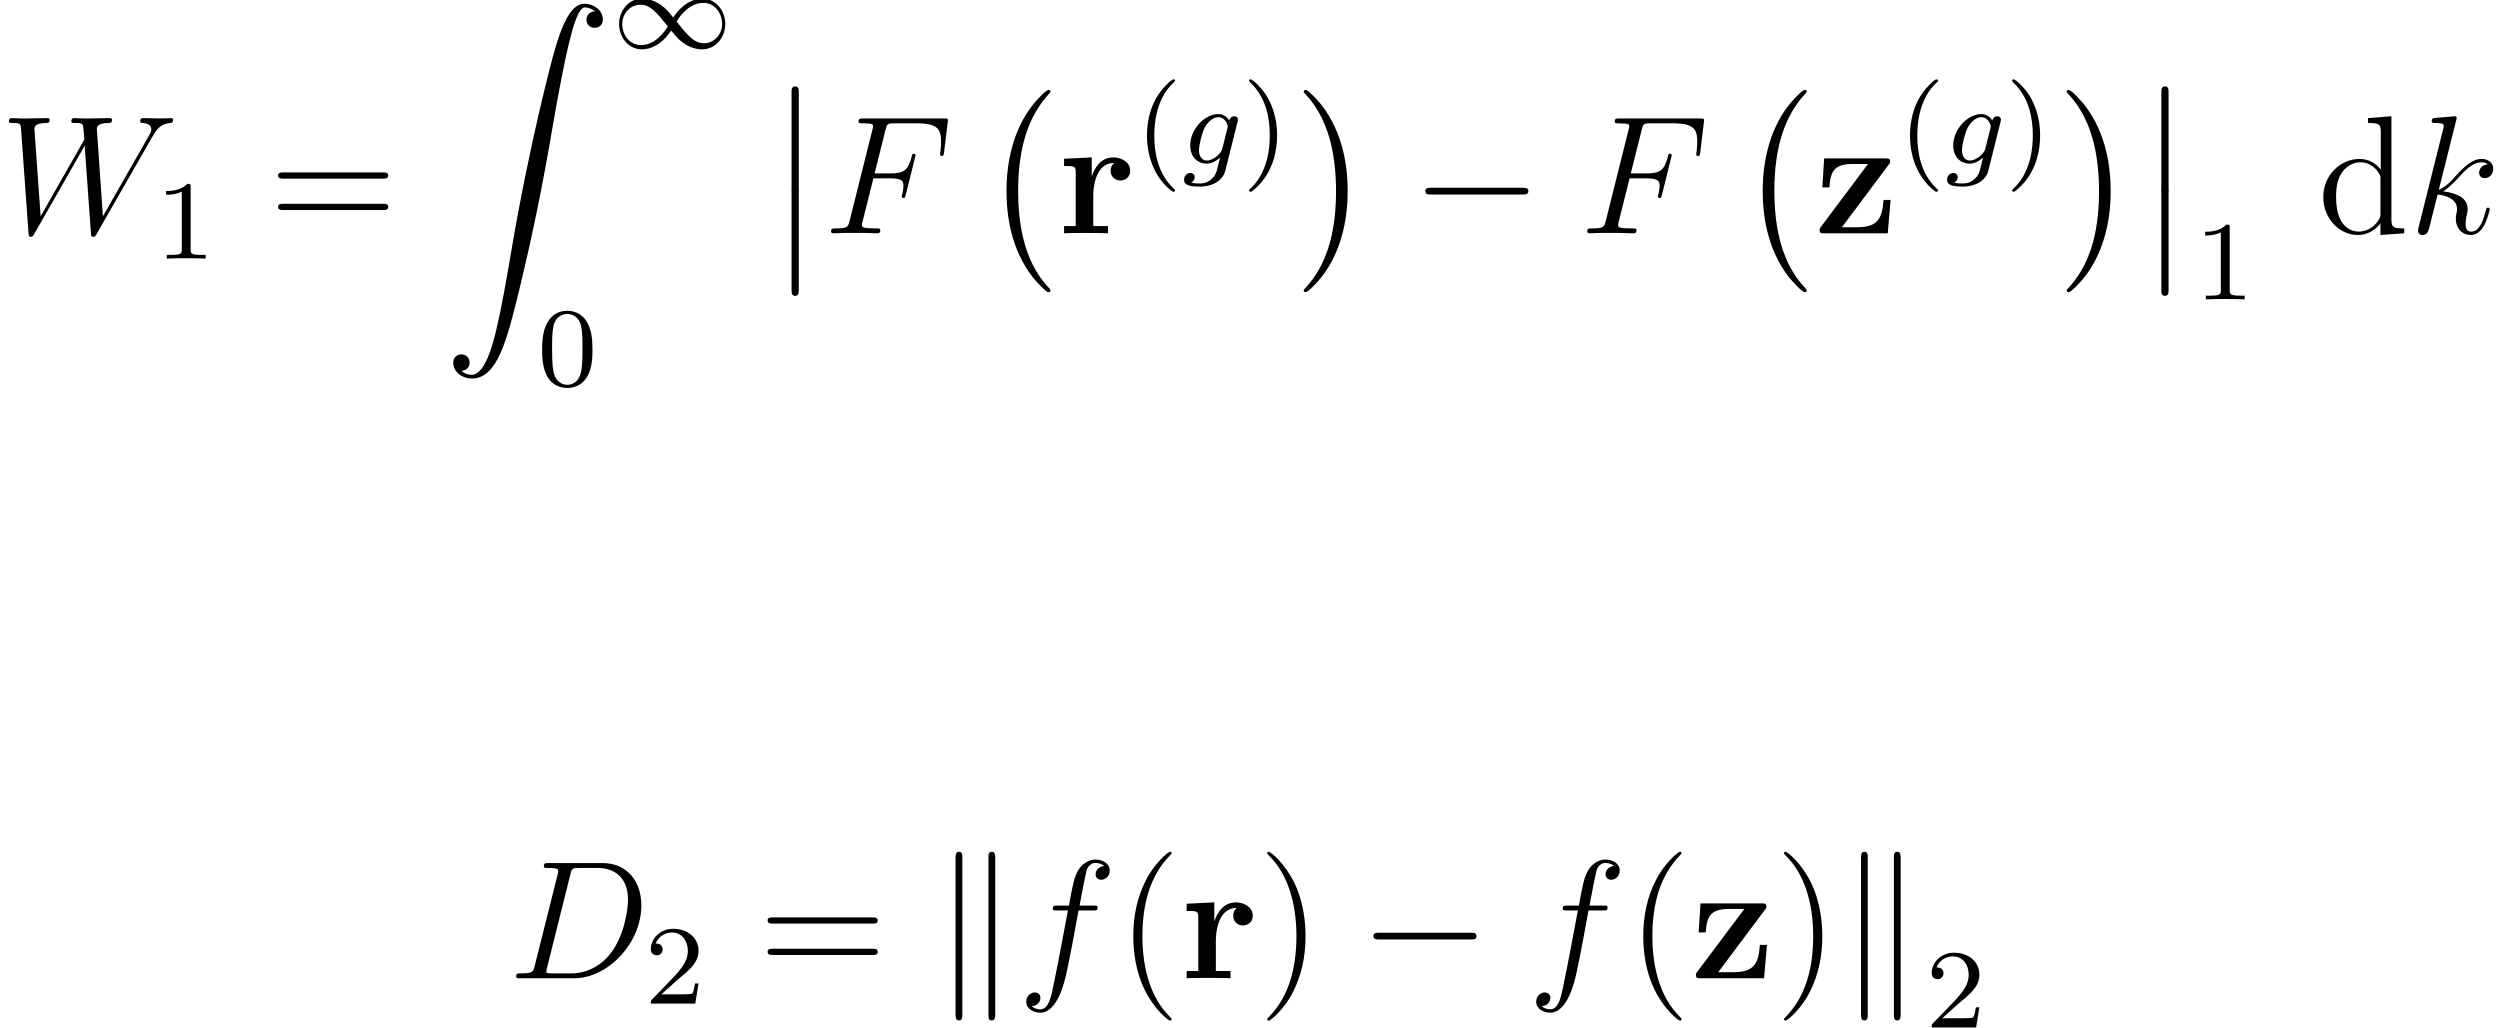
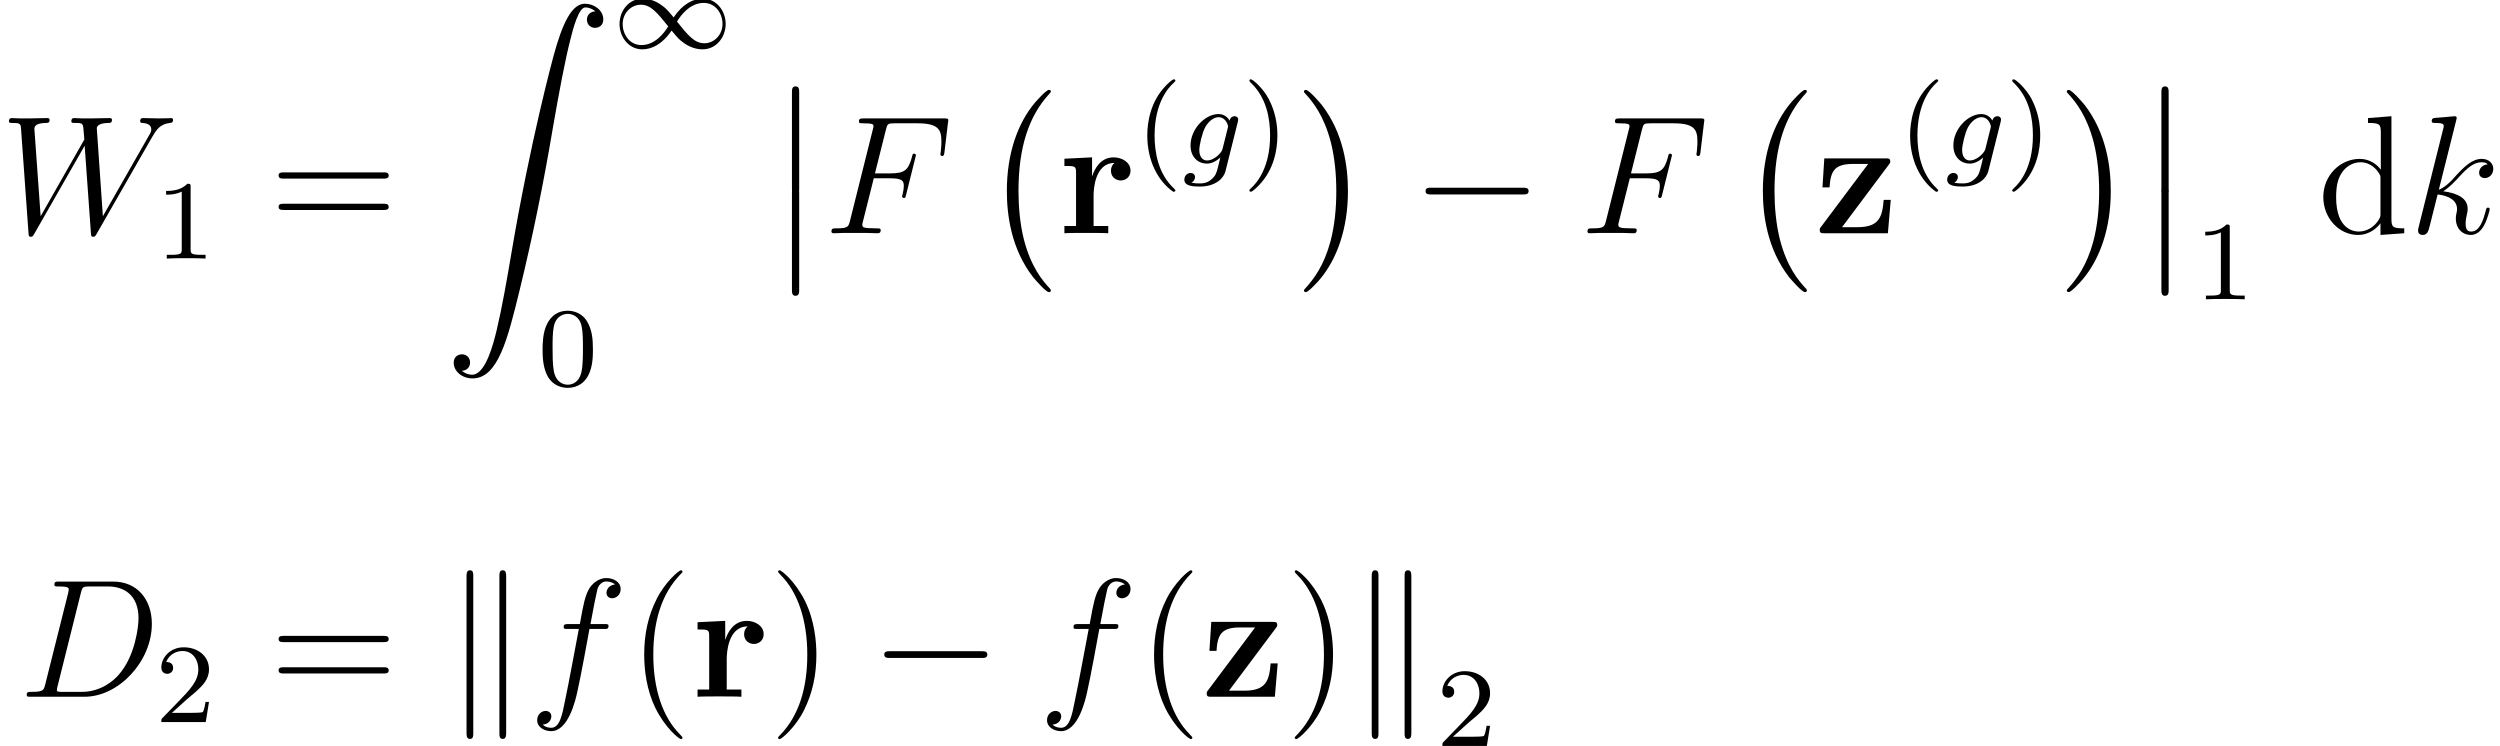
- <svg xmlns="http://www.w3.org/2000/svg" xmlns:xlink="http://www.w3.org/1999/xlink" height="109.238pt" version="1.1" viewBox="216.7 118.077 265.792 109.238" width="265.792pt">
+ <svg xmlns="http://www.w3.org/2000/svg" xmlns:xlink="http://www.w3.org/1999/xlink" height="79.325pt" version="1.1" viewBox="216.7 118.077 265.854 79.325" width="265.854pt">
  <defs>
+     <path d="M1.877 -0.885C1.769 -0.466 1.745 -0.347 0.909 -0.347C0.681 -0.347 0.562 -0.347 0.562 -0.132C0.562 0 0.634 0 0.873 0H4.663C7.077 0 9.433 -2.499 9.433 -5.165C9.433 -6.886 8.404 -8.165 6.695 -8.165H2.857C2.63 -8.165 2.523 -8.165 2.523 -7.938C2.523 -7.819 2.63 -7.819 2.809 -7.819C3.539 -7.819 3.539 -7.723 3.539 -7.592C3.539 -7.568 3.539 -7.496 3.491 -7.317L1.877 -0.885ZM4.399 -7.352C4.507 -7.795 4.555 -7.819 5.021 -7.819H6.336C7.46 -7.819 8.488 -7.209 8.488 -5.559C8.488 -4.961 8.249 -2.881 7.089 -1.566C6.755 -1.172 5.846 -0.347 4.471 -0.347H3.108C2.941 -0.347 2.917 -0.347 2.845 -0.359C2.714 -0.371 2.702 -0.395 2.702 -0.49C2.702 -0.574 2.726 -0.646 2.75 -0.753L4.399 -7.352Z" id="g5-68" />
+     <path d="M3.551 -3.897H4.698C5.607 -3.897 5.679 -3.694 5.679 -3.347C5.679 -3.192 5.655 -3.025 5.595 -2.762C5.571 -2.714 5.559 -2.654 5.559 -2.63C5.559 -2.546 5.607 -2.499 5.691 -2.499C5.786 -2.499 5.798 -2.546 5.846 -2.738L6.539 -5.523C6.539 -5.571 6.504 -5.643 6.42 -5.643C6.312 -5.643 6.3 -5.595 6.253 -5.392C6.001 -4.495 5.762 -4.244 4.722 -4.244H3.634L4.411 -7.34C4.519 -7.759 4.543 -7.795 5.033 -7.795H6.635C8.13 -7.795 8.345 -7.352 8.345 -6.504C8.345 -6.432 8.345 -6.169 8.309 -5.858C8.297 -5.81 8.273 -5.655 8.273 -5.607C8.273 -5.511 8.333 -5.475 8.404 -5.475C8.488 -5.475 8.536 -5.523 8.56 -5.738L8.811 -7.831C8.811 -7.867 8.835 -7.986 8.835 -8.01C8.835 -8.141 8.727 -8.141 8.512 -8.141H2.845C2.618 -8.141 2.499 -8.141 2.499 -7.926C2.499 -7.795 2.582 -7.795 2.786 -7.795C3.527 -7.795 3.527 -7.711 3.527 -7.58C3.527 -7.52 3.515 -7.472 3.479 -7.34L1.865 -0.885C1.757 -0.466 1.734 -0.347 0.897 -0.347C0.669 -0.347 0.55 -0.347 0.55 -0.132C0.55 0 0.658 0 0.729 0C0.956 0 1.196 -0.024 1.423 -0.024H2.977C3.24 -0.024 3.527 0 3.79 0C3.897 0 4.041 0 4.041 -0.215C4.041 -0.347 3.969 -0.347 3.706 -0.347C2.762 -0.347 2.738 -0.43 2.738 -0.61C2.738 -0.669 2.762 -0.765 2.786 -0.849L3.551 -3.897Z" id="g5-70" />
+     <path d="M10.796 -6.838C11.07 -7.305 11.334 -7.747 12.051 -7.819C12.158 -7.831 12.266 -7.843 12.266 -8.034C12.266 -8.165 12.158 -8.165 12.123 -8.165C12.099 -8.165 12.015 -8.141 11.226 -8.141C10.867 -8.141 10.497 -8.165 10.15 -8.165C10.078 -8.165 9.935 -8.165 9.935 -7.938C9.935 -7.831 10.03 -7.819 10.102 -7.819C10.341 -7.807 10.724 -7.735 10.724 -7.364C10.724 -7.209 10.676 -7.125 10.556 -6.922L7.293 -1.207L6.862 -7.436C6.862 -7.58 6.994 -7.807 7.663 -7.819C7.819 -7.819 7.938 -7.819 7.938 -8.046C7.938 -8.165 7.819 -8.165 7.759 -8.165C7.34 -8.165 6.898 -8.141 6.468 -8.141H5.846C5.667 -8.141 5.452 -8.165 5.272 -8.165C5.2 -8.165 5.057 -8.165 5.057 -7.938C5.057 -7.819 5.141 -7.819 5.344 -7.819C5.894 -7.819 5.894 -7.807 5.942 -7.077L5.978 -6.647L2.881 -1.207L2.439 -7.376C2.439 -7.508 2.439 -7.807 3.252 -7.819C3.383 -7.819 3.515 -7.819 3.515 -8.034C3.515 -8.165 3.407 -8.165 3.335 -8.165C2.917 -8.165 2.475 -8.141 2.044 -8.141H1.423C1.243 -8.141 1.028 -8.165 0.849 -8.165C0.777 -8.165 0.634 -8.165 0.634 -7.938C0.634 -7.819 0.729 -7.819 0.897 -7.819C1.459 -7.819 1.47 -7.747 1.494 -7.364L2.02 -0.024C2.032 0.179 2.044 0.251 2.188 0.251C2.307 0.251 2.331 0.203 2.439 0.024L6.001 -6.205L6.444 -0.024C6.456 0.179 6.468 0.251 6.611 0.251C6.731 0.251 6.767 0.191 6.862 0.024L10.796 -6.838Z" id="g5-87" />
+     <path d="M5.332 -4.806C5.571 -4.806 5.667 -4.806 5.667 -5.033C5.667 -5.153 5.571 -5.153 5.356 -5.153H4.388C4.615 -6.384 4.782 -7.233 4.878 -7.615C4.949 -7.902 5.2 -8.177 5.511 -8.177C5.762 -8.177 6.013 -8.07 6.133 -7.962C5.667 -7.914 5.523 -7.568 5.523 -7.364C5.523 -7.125 5.703 -6.982 5.93 -6.982C6.169 -6.982 6.528 -7.185 6.528 -7.639C6.528 -8.141 6.025 -8.416 5.499 -8.416C4.985 -8.416 4.483 -8.034 4.244 -7.568C4.029 -7.149 3.909 -6.719 3.634 -5.153H2.833C2.606 -5.153 2.487 -5.153 2.487 -4.937C2.487 -4.806 2.558 -4.806 2.798 -4.806H3.563C3.347 -3.694 2.857 -0.992 2.582 0.287C2.379 1.327 2.2 2.2 1.602 2.2C1.566 2.2 1.219 2.2 1.004 1.973C1.614 1.925 1.614 1.399 1.614 1.387C1.614 1.148 1.435 1.004 1.207 1.004C0.968 1.004 0.61 1.207 0.61 1.662C0.61 2.176 1.136 2.439 1.602 2.439C2.821 2.439 3.324 0.251 3.455 -0.347C3.67 -1.267 4.256 -4.447 4.316 -4.806H5.332Z" id="g5-102" />
+     <path d="M3.359 -7.998C3.371 -8.046 3.395 -8.118 3.395 -8.177C3.395 -8.297 3.276 -8.297 3.252 -8.297C3.24 -8.297 2.809 -8.261 2.594 -8.237C2.391 -8.225 2.212 -8.201 1.997 -8.189C1.71 -8.165 1.626 -8.153 1.626 -7.938C1.626 -7.819 1.745 -7.819 1.865 -7.819C2.475 -7.819 2.475 -7.711 2.475 -7.592C2.475 -7.544 2.475 -7.52 2.415 -7.305L0.705 -0.466C0.658 -0.287 0.658 -0.263 0.658 -0.191C0.658 0.072 0.861 0.12 0.98 0.12C1.315 0.12 1.387 -0.143 1.482 -0.514L2.044 -2.75C2.905 -2.654 3.419 -2.295 3.419 -1.722C3.419 -1.65 3.419 -1.602 3.383 -1.423C3.335 -1.243 3.335 -1.1 3.335 -1.04C3.335 -0.347 3.79 0.12 4.399 0.12C4.949 0.12 5.236 -0.383 5.332 -0.55C5.583 -0.992 5.738 -1.662 5.738 -1.71C5.738 -1.769 5.691 -1.817 5.619 -1.817C5.511 -1.817 5.499 -1.769 5.452 -1.578C5.284 -0.956 5.033 -0.12 4.423 -0.12C4.184 -0.12 4.029 -0.239 4.029 -0.693C4.029 -0.921 4.077 -1.184 4.125 -1.363C4.172 -1.578 4.172 -1.59 4.172 -1.734C4.172 -2.439 3.539 -2.833 2.439 -2.977C2.869 -3.24 3.3 -3.706 3.467 -3.885C4.148 -4.651 4.615 -5.033 5.165 -5.033C5.44 -5.033 5.511 -4.961 5.595 -4.89C5.153 -4.842 4.985 -4.531 4.985 -4.292C4.985 -4.005 5.212 -3.909 5.38 -3.909C5.703 -3.909 5.99 -4.184 5.99 -4.567C5.99 -4.914 5.715 -5.272 5.177 -5.272C4.519 -5.272 3.981 -4.806 3.132 -3.85C3.013 -3.706 2.57 -3.252 2.128 -3.084L3.359 -7.998Z" id="g5-107" />
+     <path d="M2.487 -2.69C2.487 -3.084 2.57 -4.985 3.969 -4.985C3.802 -4.854 3.718 -4.651 3.718 -4.435C3.718 -3.945 4.113 -3.742 4.411 -3.742S5.105 -3.945 5.105 -4.435C5.105 -5.045 4.483 -5.38 3.909 -5.38C2.965 -5.38 2.558 -4.555 2.391 -4.053H2.379V-5.38L0.418 -5.284V-4.77C1.16 -4.77 1.243 -4.77 1.243 -4.304V-0.514H0.418V0C0.693 -0.024 1.59 -0.024 1.925 -0.024C2.271 -0.024 3.24 -0.024 3.527 0V-0.514H2.487V-2.69Z" id="g0-114" />
+     <path d="M5.26 -4.854C5.368 -4.985 5.368 -5.009 5.368 -5.081C5.368 -5.308 5.248 -5.308 5.021 -5.308H0.693L0.562 -3.252H1.064C1.136 -4.388 1.399 -4.914 2.726 -4.914H3.802L0.478 -0.478C0.371 -0.347 0.371 -0.323 0.371 -0.239C0.371 0 0.478 0 0.717 0H5.2L5.404 -2.367H4.902C4.806 -1.1 4.543 -0.43 3.037 -0.43H1.949L5.26 -4.854Z" id="g0-122" />
+     <path d="M4.304 -2.184C3.834 -2.75 3.77 -2.813 3.491 -3.021C3.124 -3.3 2.638 -3.515 2.112 -3.515C1.14 -3.515 0.47 -2.662 0.47 -1.714C0.47 -0.781 1.132 0.08 2.08 0.08C2.734 0.08 3.499 -0.263 4.16 -1.251C4.631 -0.685 4.694 -0.622 4.973 -0.414C5.34 -0.135 5.826 0.08 6.352 0.08C7.325 0.08 7.994 -0.773 7.994 -1.722C7.994 -2.654 7.332 -3.515 6.384 -3.515C5.731 -3.515 4.965 -3.172 4.304 -2.184ZM4.543 -1.889C4.846 -2.391 5.499 -3.212 6.44 -3.212C7.293 -3.212 7.771 -2.439 7.771 -1.722C7.771 -0.948 7.181 -0.351 6.48 -0.351S5.308 -0.933 4.543 -1.889ZM3.921 -1.546C3.618 -1.044 2.965 -0.223 2.024 -0.223C1.172 -0.223 0.693 -0.996 0.693 -1.714C0.693 -2.487 1.283 -3.084 1.985 -3.084S3.156 -2.503 3.921 -1.546Z" id="g2-49" />
+     <path d="M4.937 13.736C4.937 13.689 4.914 13.665 4.89 13.629C4.34 13.043 3.527 12.075 3.025 10.126C2.75 9.038 2.642 7.807 2.642 6.695C2.642 3.551 3.395 1.351 4.83 -0.203C4.937 -0.311 4.937 -0.335 4.937 -0.359C4.937 -0.478 4.842 -0.478 4.794 -0.478C4.615 -0.478 3.969 0.239 3.814 0.418C2.594 1.865 1.817 4.017 1.817 6.683C1.817 8.381 2.116 10.784 3.682 12.804C3.802 12.947 4.579 13.856 4.794 13.856C4.842 13.856 4.937 13.856 4.937 13.736Z" id="g1-0" />
+     <path d="M3.646 6.695C3.646 4.997 3.347 2.594 1.781 0.574C1.662 0.43 0.885 -0.478 0.669 -0.478C0.61 -0.478 0.526 -0.454 0.526 -0.359C0.526 -0.311 0.55 -0.275 0.598 -0.239C1.172 0.383 1.949 1.351 2.439 3.252C2.714 4.34 2.821 5.571 2.821 6.683C2.821 7.89 2.714 9.11 2.403 10.281C1.949 11.955 1.243 12.912 0.634 13.581C0.526 13.689 0.526 13.713 0.526 13.736C0.526 13.832 0.61 13.856 0.669 13.856C0.849 13.856 1.506 13.127 1.65 12.959C2.869 11.513 3.646 9.361 3.646 6.695Z" id="g1-1" />
+     <path d="M1.734 6.982C1.734 7.173 1.734 7.424 1.985 7.424C2.248 7.424 2.248 7.185 2.248 6.982V0.191C2.248 0 2.248 -0.251 1.997 -0.251C1.734 -0.251 1.734 -0.012 1.734 0.191V6.982Z" id="g1-12" />
+     <path d="M1.243 26.026C1.626 26.003 1.829 25.739 1.829 25.441C1.829 25.046 1.53 24.855 1.255 24.855C0.968 24.855 0.669 25.034 0.669 25.453C0.669 26.062 1.267 26.564 1.997 26.564C3.814 26.564 4.495 23.767 5.344 20.3C6.265 16.522 7.042 12.708 7.687 8.871C8.13 6.324 8.572 3.933 8.978 2.391C9.122 1.805 9.528 0.263 9.995 0.263C10.365 0.263 10.664 0.49 10.712 0.538C10.317 0.562 10.114 0.825 10.114 1.124C10.114 1.518 10.413 1.71 10.688 1.71C10.975 1.71 11.274 1.53 11.274 1.112C11.274 0.466 10.628 0 9.971 0C9.062 0 8.393 1.303 7.735 3.742C7.699 3.873 6.073 9.875 4.758 17.694C4.447 19.523 4.101 21.519 3.706 23.181C3.491 24.054 2.941 26.301 1.973 26.301C1.542 26.301 1.255 26.026 1.243 26.026Z" id="g1-90" />
+     <path d="M7.878 -2.75C8.082 -2.75 8.297 -2.75 8.297 -2.989S8.082 -3.228 7.878 -3.228H1.411C1.207 -3.228 0.992 -3.228 0.992 -2.989S1.207 -2.75 1.411 -2.75H7.878Z" id="g3-0" />
+     <path d="M2.056 -8.56C2.056 -8.751 2.056 -8.966 1.817 -8.966S1.578 -8.703 1.578 -8.524V2.546C1.578 2.738 1.578 2.989 1.817 2.989S2.056 2.774 2.056 2.582V-8.56ZM4.388 -8.524C4.388 -8.715 4.388 -8.966 4.148 -8.966S3.909 -8.751 3.909 -8.56V2.582C3.909 2.774 3.909 2.989 4.148 2.989S4.388 2.726 4.388 2.546V-8.524Z" id="g3-107" />
    <path d="M2.654 1.993C2.718 1.993 2.813 1.993 2.813 1.897C2.813 1.865 2.805 1.857 2.702 1.753C1.61 0.725 1.339 -0.757 1.339 -1.993C1.339 -4.288 2.287 -5.364 2.694 -5.731C2.805 -5.834 2.813 -5.842 2.813 -5.882S2.782 -5.978 2.702 -5.978C2.574 -5.978 2.176 -5.571 2.112 -5.499C1.044 -4.384 0.821 -2.949 0.821 -1.993C0.821 -0.207 1.57 1.227 2.654 1.993Z" id="g6-40" />
    <path d="M2.463 -1.993C2.463 -2.75 2.335 -3.658 1.841 -4.599C1.451 -5.332 0.725 -5.978 0.582 -5.978C0.502 -5.978 0.478 -5.922 0.478 -5.882C0.478 -5.85 0.478 -5.834 0.574 -5.738C1.69 -4.678 1.945 -3.22 1.945 -1.993C1.945 0.295 0.996 1.379 0.59 1.745C0.486 1.849 0.478 1.857 0.478 1.897S0.502 1.993 0.582 1.993C0.709 1.993 1.108 1.586 1.172 1.514C2.24 0.399 2.463 -1.036 2.463 -1.993Z" id="g6-41" />
    <path d="M3.897 -2.542C3.897 -3.395 3.81 -3.913 3.547 -4.423C3.196 -5.125 2.55 -5.3 2.112 -5.3C1.108 -5.3 0.741 -4.551 0.63 -4.328C0.343 -3.746 0.327 -2.957 0.327 -2.542C0.327 -2.016 0.351 -1.211 0.733 -0.574C1.1 0.016 1.69 0.167 2.112 0.167C2.495 0.167 3.18 0.048 3.579 -0.741C3.873 -1.315 3.897 -2.024 3.897 -2.542ZM2.112 -0.056C1.841 -0.056 1.291 -0.183 1.124 -1.02C1.036 -1.474 1.036 -2.224 1.036 -2.638C1.036 -3.188 1.036 -3.746 1.124 -4.184C1.291 -4.997 1.913 -5.077 2.112 -5.077C2.383 -5.077 2.933 -4.941 3.092 -4.216C3.188 -3.778 3.188 -3.18 3.188 -2.638C3.188 -2.168 3.188 -1.451 3.092 -1.004C2.925 -0.167 2.375 -0.056 2.112 -0.056Z" id="g6-48" />
    <path d="M2.503 -5.077C2.503 -5.292 2.487 -5.3 2.271 -5.3C1.945 -4.981 1.522 -4.79 0.765 -4.79V-4.527C0.98 -4.527 1.411 -4.527 1.873 -4.742V-0.654C1.873 -0.359 1.849 -0.263 1.092 -0.263H0.813V0C1.14 -0.024 1.825 -0.024 2.184 -0.024S3.236 -0.024 3.563 0V-0.263H3.284C2.527 -0.263 2.503 -0.359 2.503 -0.654V-5.077Z" id="g6-49" />
    <path d="M2.248 -1.626C2.375 -1.745 2.71 -2.008 2.837 -2.12C3.332 -2.574 3.802 -3.013 3.802 -3.738C3.802 -4.686 3.005 -5.3 2.008 -5.3C1.052 -5.3 0.422 -4.575 0.422 -3.865C0.422 -3.475 0.733 -3.419 0.845 -3.419C1.012 -3.419 1.259 -3.539 1.259 -3.842C1.259 -4.256 0.861 -4.256 0.765 -4.256C0.996 -4.838 1.53 -5.037 1.921 -5.037C2.662 -5.037 3.045 -4.407 3.045 -3.738C3.045 -2.909 2.463 -2.303 1.522 -1.339L0.518 -0.303C0.422 -0.215 0.422 -0.199 0.422 0H3.571L3.802 -1.427H3.555C3.531 -1.267 3.467 -0.869 3.371 -0.717C3.324 -0.654 2.718 -0.654 2.59 -0.654H1.172L2.248 -1.626Z" id="g6-50" />
    <path d="M3.885 2.905C3.885 2.869 3.885 2.845 3.682 2.642C2.487 1.435 1.817 -0.538 1.817 -2.977C1.817 -5.296 2.379 -7.293 3.766 -8.703C3.885 -8.811 3.885 -8.835 3.885 -8.871C3.885 -8.942 3.826 -8.966 3.778 -8.966C3.622 -8.966 2.642 -8.106 2.056 -6.934C1.447 -5.727 1.172 -4.447 1.172 -2.977C1.172 -1.913 1.339 -0.49 1.961 0.789C2.666 2.224 3.646 3.001 3.778 3.001C3.826 3.001 3.885 2.977 3.885 2.905Z" id="g7-40" />
    <path d="M3.371 -2.977C3.371 -3.885 3.252 -5.368 2.582 -6.755C1.877 -8.189 0.897 -8.966 0.765 -8.966C0.717 -8.966 0.658 -8.942 0.658 -8.871C0.658 -8.835 0.658 -8.811 0.861 -8.608C2.056 -7.4 2.726 -5.428 2.726 -2.989C2.726 -0.669 2.164 1.327 0.777 2.738C0.658 2.845 0.658 2.869 0.658 2.905C0.658 2.977 0.717 3.001 0.765 3.001C0.921 3.001 1.901 2.14 2.487 0.968C3.096 -0.251 3.371 -1.542 3.371 -2.977Z" id="g7-41" />
    <path d="M8.07 -3.873C8.237 -3.873 8.452 -3.873 8.452 -4.089C8.452 -4.316 8.249 -4.316 8.07 -4.316H1.028C0.861 -4.316 0.646 -4.316 0.646 -4.101C0.646 -3.873 0.849 -3.873 1.028 -3.873H8.07ZM8.07 -1.65C8.237 -1.65 8.452 -1.65 8.452 -1.865C8.452 -2.092 8.249 -2.092 8.07 -2.092H1.028C0.861 -2.092 0.646 -2.092 0.646 -1.877C0.646 -1.65 0.849 -1.65 1.028 -1.65H8.07Z" id="g7-61" />
    <path d="M3.587 -8.165V-7.819C4.399 -7.819 4.495 -7.735 4.495 -7.149V-4.507C4.244 -4.854 3.73 -5.272 3.001 -5.272C1.614 -5.272 0.418 -4.101 0.418 -2.57C0.418 -1.052 1.554 0.12 2.869 0.12C3.778 0.12 4.304 -0.478 4.471 -0.705V0.12L6.157 0V-0.347C5.344 -0.347 5.248 -0.43 5.248 -1.016V-8.297L3.587 -8.165ZM4.471 -1.399C4.471 -1.184 4.471 -1.148 4.304 -0.885C4.017 -0.466 3.527 -0.12 2.929 -0.12C2.618 -0.12 1.327 -0.239 1.327 -2.558C1.327 -3.419 1.47 -3.897 1.734 -4.292C1.973 -4.663 2.451 -5.033 3.049 -5.033C3.79 -5.033 4.208 -4.495 4.328 -4.304C4.471 -4.101 4.471 -4.077 4.471 -3.862V-1.399Z" id="g7-100" />
-     <path d="M2.487 -2.69C2.487 -3.084 2.57 -4.985 3.969 -4.985C3.802 -4.854 3.718 -4.651 3.718 -4.435C3.718 -3.945 4.113 -3.742 4.411 -3.742S5.105 -3.945 5.105 -4.435C5.105 -5.045 4.483 -5.38 3.909 -5.38C2.965 -5.38 2.558 -4.555 2.391 -4.053H2.379V-5.38L0.418 -5.284V-4.77C1.16 -4.77 1.243 -4.77 1.243 -4.304V-0.514H0.418V0C0.693 -0.024 1.59 -0.024 1.925 -0.024C2.271 -0.024 3.24 -0.024 3.527 0V-0.514H2.487V-2.69Z" id="g0-114" />
-     <path d="M5.26 -4.854C5.368 -4.985 5.368 -5.009 5.368 -5.081C5.368 -5.308 5.248 -5.308 5.021 -5.308H0.693L0.562 -3.252H1.064C1.136 -4.388 1.399 -4.914 2.726 -4.914H3.802L0.478 -0.478C0.371 -0.347 0.371 -0.323 0.371 -0.239C0.371 0 0.478 0 0.717 0H5.2L5.404 -2.367H4.902C4.806 -1.1 4.543 -0.43 3.037 -0.43H1.949L5.26 -4.854Z" id="g0-122" />
    <path d="M3.953 -2.941C3.985 -3.061 3.985 -3.108 3.985 -3.116C3.985 -3.3 3.834 -3.363 3.73 -3.363C3.547 -3.363 3.403 -3.22 3.371 -3.053C3.308 -3.172 3.068 -3.515 2.59 -3.515C1.642 -3.515 0.606 -2.455 0.606 -1.291C0.606 -0.43 1.172 0 1.761 0C2.128 0 2.455 -0.199 2.718 -0.43L2.542 0.287C2.455 0.622 2.399 0.853 2.088 1.116C1.753 1.403 1.451 1.403 1.251 1.403S0.861 1.395 0.669 1.355C0.845 1.259 0.925 1.092 0.925 0.956C0.925 0.765 0.781 0.662 0.614 0.662C0.414 0.662 0.167 0.821 0.167 1.14C0.167 1.594 0.789 1.626 1.267 1.626C2.399 1.626 2.965 1.02 3.084 0.534L3.953 -2.941ZM2.877 -1.052C2.821 -0.829 2.646 -0.669 2.479 -0.518C2.407 -0.462 2.104 -0.223 1.777 -0.223C1.459 -0.223 1.227 -0.486 1.227 -0.964C1.227 -1.299 1.427 -2.168 1.642 -2.574C1.897 -3.029 2.271 -3.292 2.59 -3.292C3.124 -3.292 3.268 -2.702 3.268 -2.63L3.244 -2.519L2.877 -1.052Z" id="g4-103" />
-     <path d="M7.878 -2.75C8.082 -2.75 8.297 -2.75 8.297 -2.989S8.082 -3.228 7.878 -3.228H1.411C1.207 -3.228 0.992 -3.228 0.992 -2.989S1.207 -2.75 1.411 -2.75H7.878Z" id="g3-0" />
-     <path d="M2.056 -8.56C2.056 -8.751 2.056 -8.966 1.817 -8.966S1.578 -8.703 1.578 -8.524V2.546C1.578 2.738 1.578 2.989 1.817 2.989S2.056 2.774 2.056 2.582V-8.56ZM4.388 -8.524C4.388 -8.715 4.388 -8.966 4.148 -8.966S3.909 -8.751 3.909 -8.56V2.582C3.909 2.774 3.909 2.989 4.148 2.989S4.388 2.726 4.388 2.546V-8.524Z" id="g3-107" />
-     <path d="M4.937 13.736C4.937 13.689 4.914 13.665 4.89 13.629C4.34 13.043 3.527 12.075 3.025 10.126C2.75 9.038 2.642 7.807 2.642 6.695C2.642 3.551 3.395 1.351 4.83 -0.203C4.937 -0.311 4.937 -0.335 4.937 -0.359C4.937 -0.478 4.842 -0.478 4.794 -0.478C4.615 -0.478 3.969 0.239 3.814 0.418C2.594 1.865 1.817 4.017 1.817 6.683C1.817 8.381 2.116 10.784 3.682 12.804C3.802 12.947 4.579 13.856 4.794 13.856C4.842 13.856 4.937 13.856 4.937 13.736Z" id="g1-0" />
-     <path d="M3.646 6.695C3.646 4.997 3.347 2.594 1.781 0.574C1.662 0.43 0.885 -0.478 0.669 -0.478C0.61 -0.478 0.526 -0.454 0.526 -0.359C0.526 -0.311 0.55 -0.275 0.598 -0.239C1.172 0.383 1.949 1.351 2.439 3.252C2.714 4.34 2.821 5.571 2.821 6.683C2.821 7.89 2.714 9.11 2.403 10.281C1.949 11.955 1.243 12.912 0.634 13.581C0.526 13.689 0.526 13.713 0.526 13.736C0.526 13.832 0.61 13.856 0.669 13.856C0.849 13.856 1.506 13.127 1.65 12.959C2.869 11.513 3.646 9.361 3.646 6.695Z" id="g1-1" />
-     <path d="M1.734 6.982C1.734 7.173 1.734 7.424 1.985 7.424C2.248 7.424 2.248 7.185 2.248 6.982V0.191C2.248 0 2.248 -0.251 1.997 -0.251C1.734 -0.251 1.734 -0.012 1.734 0.191V6.982Z" id="g1-12" />
-     <path d="M1.243 26.026C1.626 26.003 1.829 25.739 1.829 25.441C1.829 25.046 1.53 24.855 1.255 24.855C0.968 24.855 0.669 25.034 0.669 25.453C0.669 26.062 1.267 26.564 1.997 26.564C3.814 26.564 4.495 23.767 5.344 20.3C6.265 16.522 7.042 12.708 7.687 8.871C8.13 6.324 8.572 3.933 8.978 2.391C9.122 1.805 9.528 0.263 9.995 0.263C10.365 0.263 10.664 0.49 10.712 0.538C10.317 0.562 10.114 0.825 10.114 1.124C10.114 1.518 10.413 1.71 10.688 1.71C10.975 1.71 11.274 1.53 11.274 1.112C11.274 0.466 10.628 0 9.971 0C9.062 0 8.393 1.303 7.735 3.742C7.699 3.873 6.073 9.875 4.758 17.694C4.447 19.523 4.101 21.519 3.706 23.181C3.491 24.054 2.941 26.301 1.973 26.301C1.542 26.301 1.255 26.026 1.243 26.026Z" id="g1-90" />
-     <path d="M4.304 -2.184C3.834 -2.75 3.77 -2.813 3.491 -3.021C3.124 -3.3 2.638 -3.515 2.112 -3.515C1.14 -3.515 0.47 -2.662 0.47 -1.714C0.47 -0.781 1.132 0.08 2.08 0.08C2.734 0.08 3.499 -0.263 4.16 -1.251C4.631 -0.685 4.694 -0.622 4.973 -0.414C5.34 -0.135 5.826 0.08 6.352 0.08C7.325 0.08 7.994 -0.773 7.994 -1.722C7.994 -2.654 7.332 -3.515 6.384 -3.515C5.731 -3.515 4.965 -3.172 4.304 -2.184ZM4.543 -1.889C4.846 -2.391 5.499 -3.212 6.44 -3.212C7.293 -3.212 7.771 -2.439 7.771 -1.722C7.771 -0.948 7.181 -0.351 6.48 -0.351S5.308 -0.933 4.543 -1.889ZM3.921 -1.546C3.618 -1.044 2.965 -0.223 2.024 -0.223C1.172 -0.223 0.693 -0.996 0.693 -1.714C0.693 -2.487 1.283 -3.084 1.985 -3.084S3.156 -2.503 3.921 -1.546Z" id="g2-49" />
-     <path d="M1.877 -0.885C1.769 -0.466 1.745 -0.347 0.909 -0.347C0.681 -0.347 0.562 -0.347 0.562 -0.132C0.562 0 0.634 0 0.873 0H4.663C7.077 0 9.433 -2.499 9.433 -5.165C9.433 -6.886 8.404 -8.165 6.695 -8.165H2.857C2.63 -8.165 2.523 -8.165 2.523 -7.938C2.523 -7.819 2.63 -7.819 2.809 -7.819C3.539 -7.819 3.539 -7.723 3.539 -7.592C3.539 -7.568 3.539 -7.496 3.491 -7.317L1.877 -0.885ZM4.399 -7.352C4.507 -7.795 4.555 -7.819 5.021 -7.819H6.336C7.46 -7.819 8.488 -7.209 8.488 -5.559C8.488 -4.961 8.249 -2.881 7.089 -1.566C6.755 -1.172 5.846 -0.347 4.471 -0.347H3.108C2.941 -0.347 2.917 -0.347 2.845 -0.359C2.714 -0.371 2.702 -0.395 2.702 -0.49C2.702 -0.574 2.726 -0.646 2.75 -0.753L4.399 -7.352Z" id="g5-68" />
-     <path d="M3.551 -3.897H4.698C5.607 -3.897 5.679 -3.694 5.679 -3.347C5.679 -3.192 5.655 -3.025 5.595 -2.762C5.571 -2.714 5.559 -2.654 5.559 -2.63C5.559 -2.546 5.607 -2.499 5.691 -2.499C5.786 -2.499 5.798 -2.546 5.846 -2.738L6.539 -5.523C6.539 -5.571 6.504 -5.643 6.42 -5.643C6.312 -5.643 6.3 -5.595 6.253 -5.392C6.001 -4.495 5.762 -4.244 4.722 -4.244H3.634L4.411 -7.34C4.519 -7.759 4.543 -7.795 5.033 -7.795H6.635C8.13 -7.795 8.345 -7.352 8.345 -6.504C8.345 -6.432 8.345 -6.169 8.309 -5.858C8.297 -5.81 8.273 -5.655 8.273 -5.607C8.273 -5.511 8.333 -5.475 8.404 -5.475C8.488 -5.475 8.536 -5.523 8.56 -5.738L8.811 -7.831C8.811 -7.867 8.835 -7.986 8.835 -8.01C8.835 -8.141 8.727 -8.141 8.512 -8.141H2.845C2.618 -8.141 2.499 -8.141 2.499 -7.926C2.499 -7.795 2.582 -7.795 2.786 -7.795C3.527 -7.795 3.527 -7.711 3.527 -7.58C3.527 -7.52 3.515 -7.472 3.479 -7.34L1.865 -0.885C1.757 -0.466 1.734 -0.347 0.897 -0.347C0.669 -0.347 0.55 -0.347 0.55 -0.132C0.55 0 0.658 0 0.729 0C0.956 0 1.196 -0.024 1.423 -0.024H2.977C3.24 -0.024 3.527 0 3.79 0C3.897 0 4.041 0 4.041 -0.215C4.041 -0.347 3.969 -0.347 3.706 -0.347C2.762 -0.347 2.738 -0.43 2.738 -0.61C2.738 -0.669 2.762 -0.765 2.786 -0.849L3.551 -3.897Z" id="g5-70" />
-     <path d="M10.796 -6.838C11.07 -7.305 11.334 -7.747 12.051 -7.819C12.158 -7.831 12.266 -7.843 12.266 -8.034C12.266 -8.165 12.158 -8.165 12.123 -8.165C12.099 -8.165 12.015 -8.141 11.226 -8.141C10.867 -8.141 10.497 -8.165 10.15 -8.165C10.078 -8.165 9.935 -8.165 9.935 -7.938C9.935 -7.831 10.03 -7.819 10.102 -7.819C10.341 -7.807 10.724 -7.735 10.724 -7.364C10.724 -7.209 10.676 -7.125 10.556 -6.922L7.293 -1.207L6.862 -7.436C6.862 -7.58 6.994 -7.807 7.663 -7.819C7.819 -7.819 7.938 -7.819 7.938 -8.046C7.938 -8.165 7.819 -8.165 7.759 -8.165C7.34 -8.165 6.898 -8.141 6.468 -8.141H5.846C5.667 -8.141 5.452 -8.165 5.272 -8.165C5.2 -8.165 5.057 -8.165 5.057 -7.938C5.057 -7.819 5.141 -7.819 5.344 -7.819C5.894 -7.819 5.894 -7.807 5.942 -7.077L5.978 -6.647L2.881 -1.207L2.439 -7.376C2.439 -7.508 2.439 -7.807 3.252 -7.819C3.383 -7.819 3.515 -7.819 3.515 -8.034C3.515 -8.165 3.407 -8.165 3.335 -8.165C2.917 -8.165 2.475 -8.141 2.044 -8.141H1.423C1.243 -8.141 1.028 -8.165 0.849 -8.165C0.777 -8.165 0.634 -8.165 0.634 -7.938C0.634 -7.819 0.729 -7.819 0.897 -7.819C1.459 -7.819 1.47 -7.747 1.494 -7.364L2.02 -0.024C2.032 0.179 2.044 0.251 2.188 0.251C2.307 0.251 2.331 0.203 2.439 0.024L6.001 -6.205L6.444 -0.024C6.456 0.179 6.468 0.251 6.611 0.251C6.731 0.251 6.767 0.191 6.862 0.024L10.796 -6.838Z" id="g5-87" />
-     <path d="M5.332 -4.806C5.571 -4.806 5.667 -4.806 5.667 -5.033C5.667 -5.153 5.571 -5.153 5.356 -5.153H4.388C4.615 -6.384 4.782 -7.233 4.878 -7.615C4.949 -7.902 5.2 -8.177 5.511 -8.177C5.762 -8.177 6.013 -8.07 6.133 -7.962C5.667 -7.914 5.523 -7.568 5.523 -7.364C5.523 -7.125 5.703 -6.982 5.93 -6.982C6.169 -6.982 6.528 -7.185 6.528 -7.639C6.528 -8.141 6.025 -8.416 5.499 -8.416C4.985 -8.416 4.483 -8.034 4.244 -7.568C4.029 -7.149 3.909 -6.719 3.634 -5.153H2.833C2.606 -5.153 2.487 -5.153 2.487 -4.937C2.487 -4.806 2.558 -4.806 2.798 -4.806H3.563C3.347 -3.694 2.857 -0.992 2.582 0.287C2.379 1.327 2.2 2.2 1.602 2.2C1.566 2.2 1.219 2.2 1.004 1.973C1.614 1.925 1.614 1.399 1.614 1.387C1.614 1.148 1.435 1.004 1.207 1.004C0.968 1.004 0.61 1.207 0.61 1.662C0.61 2.176 1.136 2.439 1.602 2.439C2.821 2.439 3.324 0.251 3.455 -0.347C3.67 -1.267 4.256 -4.447 4.316 -4.806H5.332Z" id="g5-102" />
-     <path d="M3.359 -7.998C3.371 -8.046 3.395 -8.118 3.395 -8.177C3.395 -8.297 3.276 -8.297 3.252 -8.297C3.24 -8.297 2.809 -8.261 2.594 -8.237C2.391 -8.225 2.212 -8.201 1.997 -8.189C1.71 -8.165 1.626 -8.153 1.626 -7.938C1.626 -7.819 1.745 -7.819 1.865 -7.819C2.475 -7.819 2.475 -7.711 2.475 -7.592C2.475 -7.544 2.475 -7.52 2.415 -7.305L0.705 -0.466C0.658 -0.287 0.658 -0.263 0.658 -0.191C0.658 0.072 0.861 0.12 0.98 0.12C1.315 0.12 1.387 -0.143 1.482 -0.514L2.044 -2.75C2.905 -2.654 3.419 -2.295 3.419 -1.722C3.419 -1.65 3.419 -1.602 3.383 -1.423C3.335 -1.243 3.335 -1.1 3.335 -1.04C3.335 -0.347 3.79 0.12 4.399 0.12C4.949 0.12 5.236 -0.383 5.332 -0.55C5.583 -0.992 5.738 -1.662 5.738 -1.71C5.738 -1.769 5.691 -1.817 5.619 -1.817C5.511 -1.817 5.499 -1.769 5.452 -1.578C5.284 -0.956 5.033 -0.12 4.423 -0.12C4.184 -0.12 4.029 -0.239 4.029 -0.693C4.029 -0.921 4.077 -1.184 4.125 -1.363C4.172 -1.578 4.172 -1.59 4.172 -1.734C4.172 -2.439 3.539 -2.833 2.439 -2.977C2.869 -3.24 3.3 -3.706 3.467 -3.885C4.148 -4.651 4.615 -5.033 5.165 -5.033C5.44 -5.033 5.511 -4.961 5.595 -4.89C5.153 -4.842 4.985 -4.531 4.985 -4.292C4.985 -4.005 5.212 -3.909 5.38 -3.909C5.703 -3.909 5.99 -4.184 5.99 -4.567C5.99 -4.914 5.715 -5.272 5.177 -5.272C4.519 -5.272 3.981 -4.806 3.132 -3.85C3.013 -3.706 2.57 -3.252 2.128 -3.084L3.359 -7.998Z" id="g5-107" />
  </defs>
  <g id="page1" transform="matrix(1.5 0 0 1.5 0 0)">
    <use x="144.467" xlink:href="#g5-87" y="95.254" />
    <use x="155.477" xlink:href="#g6-49" y="97.047" />
-     <use x="163.53" xlink:href="#g7-61" y="95.254" />
-     <use x="175.921" xlink:href="#g1-90" y="78.982" />
-     <use x="187.877" xlink:href="#g2-49" y="82.136" />
-     <use x="182.563" xlink:href="#g6-48" y="106.047" />
-     <use x="198.836" xlink:href="#g1-12" y="85.092" />
-     <use x="198.836" xlink:href="#g1-12" y="92.265" />
-     <use x="202.821" xlink:href="#g5-70" y="95.254" />
-     <use x="213.988" xlink:href="#g1-0" y="85.57" />
-     <use x="219.468" xlink:href="#g0-114" y="95.254" />
-     <use x="224.941" xlink:href="#g6-40" y="90.318" />
-     <use x="228.222" xlink:href="#g4-103" y="90.318" />
-     <use x="232.522" xlink:href="#g6-41" y="90.318" />
-     <use x="236.341" xlink:href="#g1-1" y="85.57" />
-     <use x="244.498" xlink:href="#g3-0" y="95.254" />
-     <use x="256.418" xlink:href="#g5-70" y="95.254" />
-     <use x="267.586" xlink:href="#g1-0" y="85.57" />
-     <use x="273.066" xlink:href="#g0-122" y="95.254" />
-     <use x="279.021" xlink:href="#g6-40" y="90.318" />
-     <use x="282.302" xlink:href="#g4-103" y="90.318" />
-     <use x="286.603" xlink:href="#g6-41" y="90.318" />
-     <use x="290.421" xlink:href="#g1-1" y="85.57" />
-     <use x="295.923" xlink:href="#g1-12" y="85.092" />
-     <use x="295.923" xlink:href="#g1-12" y="92.265" />
-     <use x="300" xlink:href="#g6-49" y="99.936" />
-     <use x="308.717" xlink:href="#g7-100" y="95.254" />
-     <use x="315.196" xlink:href="#g5-107" y="95.254" />
-     <use x="180.491" xlink:href="#g5-68" y="148.056" />
-     <use x="190.174" xlink:href="#g6-50" y="149.849" />
-     <use x="198.227" xlink:href="#g7-61" y="148.056" />
-     <use x="210.618" xlink:href="#g3-107" y="148.056" />
-     <use x="216.596" xlink:href="#g5-102" y="148.056" />
-     <use x="223.621" xlink:href="#g7-40" y="148.056" />
-     <use x="228.156" xlink:href="#g0-114" y="148.056" />
-     <use x="233.629" xlink:href="#g7-41" y="148.056" />
-     <use x="240.821" xlink:href="#g3-0" y="148.056" />
-     <use x="252.741" xlink:href="#g5-102" y="148.056" />
-     <use x="259.766" xlink:href="#g7-40" y="148.056" />
-     <use x="264.301" xlink:href="#g0-122" y="148.056" />
-     <use x="270.257" xlink:href="#g7-41" y="148.056" />
-     <use x="274.792" xlink:href="#g3-107" y="148.056" />
-     <use x="280.958" xlink:href="#g6-50" y="151.543" />
+     <use x="163.571" xlink:href="#g7-61" y="95.254" />
+     <use x="175.963" xlink:href="#g1-90" y="78.982" />
+     <use x="187.918" xlink:href="#g2-49" y="82.136" />
+     <use x="182.605" xlink:href="#g6-48" y="106.047" />
+     <use x="198.877" xlink:href="#g1-12" y="85.092" />
+     <use x="198.877" xlink:href="#g1-12" y="92.265" />
+     <use x="202.862" xlink:href="#g5-70" y="95.254" />
+     <use x="214.03" xlink:href="#g1-0" y="85.57" />
+     <use x="219.509" xlink:href="#g0-114" y="95.254" />
+     <use x="224.982" xlink:href="#g6-40" y="90.318" />
+     <use x="228.263" xlink:href="#g4-103" y="90.318" />
+     <use x="232.564" xlink:href="#g6-41" y="90.318" />
+     <use x="236.382" xlink:href="#g1-1" y="85.57" />
+     <use x="244.539" xlink:href="#g3-0" y="95.254" />
+     <use x="256.46" xlink:href="#g5-70" y="95.254" />
+     <use x="267.627" xlink:href="#g1-0" y="85.57" />
+     <use x="273.107" xlink:href="#g0-122" y="95.254" />
+     <use x="279.062" xlink:href="#g6-40" y="90.318" />
+     <use x="282.343" xlink:href="#g4-103" y="90.318" />
+     <use x="286.644" xlink:href="#g6-41" y="90.318" />
+     <use x="290.463" xlink:href="#g1-1" y="85.57" />
+     <use x="295.964" xlink:href="#g1-12" y="85.092" />
+     <use x="295.964" xlink:href="#g1-12" y="92.265" />
+     <use x="300.041" xlink:href="#g6-49" y="99.936" />
+     <use x="308.758" xlink:href="#g7-100" y="95.254" />
+     <use x="315.237" xlink:href="#g5-107" y="95.254" />
+     <use x="145.799" xlink:href="#g5-68" y="128.114" />
+     <use x="155.482" xlink:href="#g6-50" y="129.908" />
+     <use x="163.571" xlink:href="#g7-61" y="128.114" />
+     <use x="175.963" xlink:href="#g3-107" y="128.114" />
+     <use x="181.94" xlink:href="#g5-102" y="128.114" />
+     <use x="188.965" xlink:href="#g7-40" y="128.114" />
+     <use x="193.501" xlink:href="#g0-114" y="128.114" />
+     <use x="198.973" xlink:href="#g7-41" y="128.114" />
+     <use x="206.165" xlink:href="#g3-0" y="128.114" />
+     <use x="218.086" xlink:href="#g5-102" y="128.114" />
+     <use x="225.111" xlink:href="#g7-40" y="128.114" />
+     <use x="229.646" xlink:href="#g0-122" y="128.114" />
+     <use x="235.601" xlink:href="#g7-41" y="128.114" />
+     <use x="240.136" xlink:href="#g3-107" y="128.114" />
+     <use x="246.303" xlink:href="#g6-50" y="131.601" />
  </g>
</svg>
